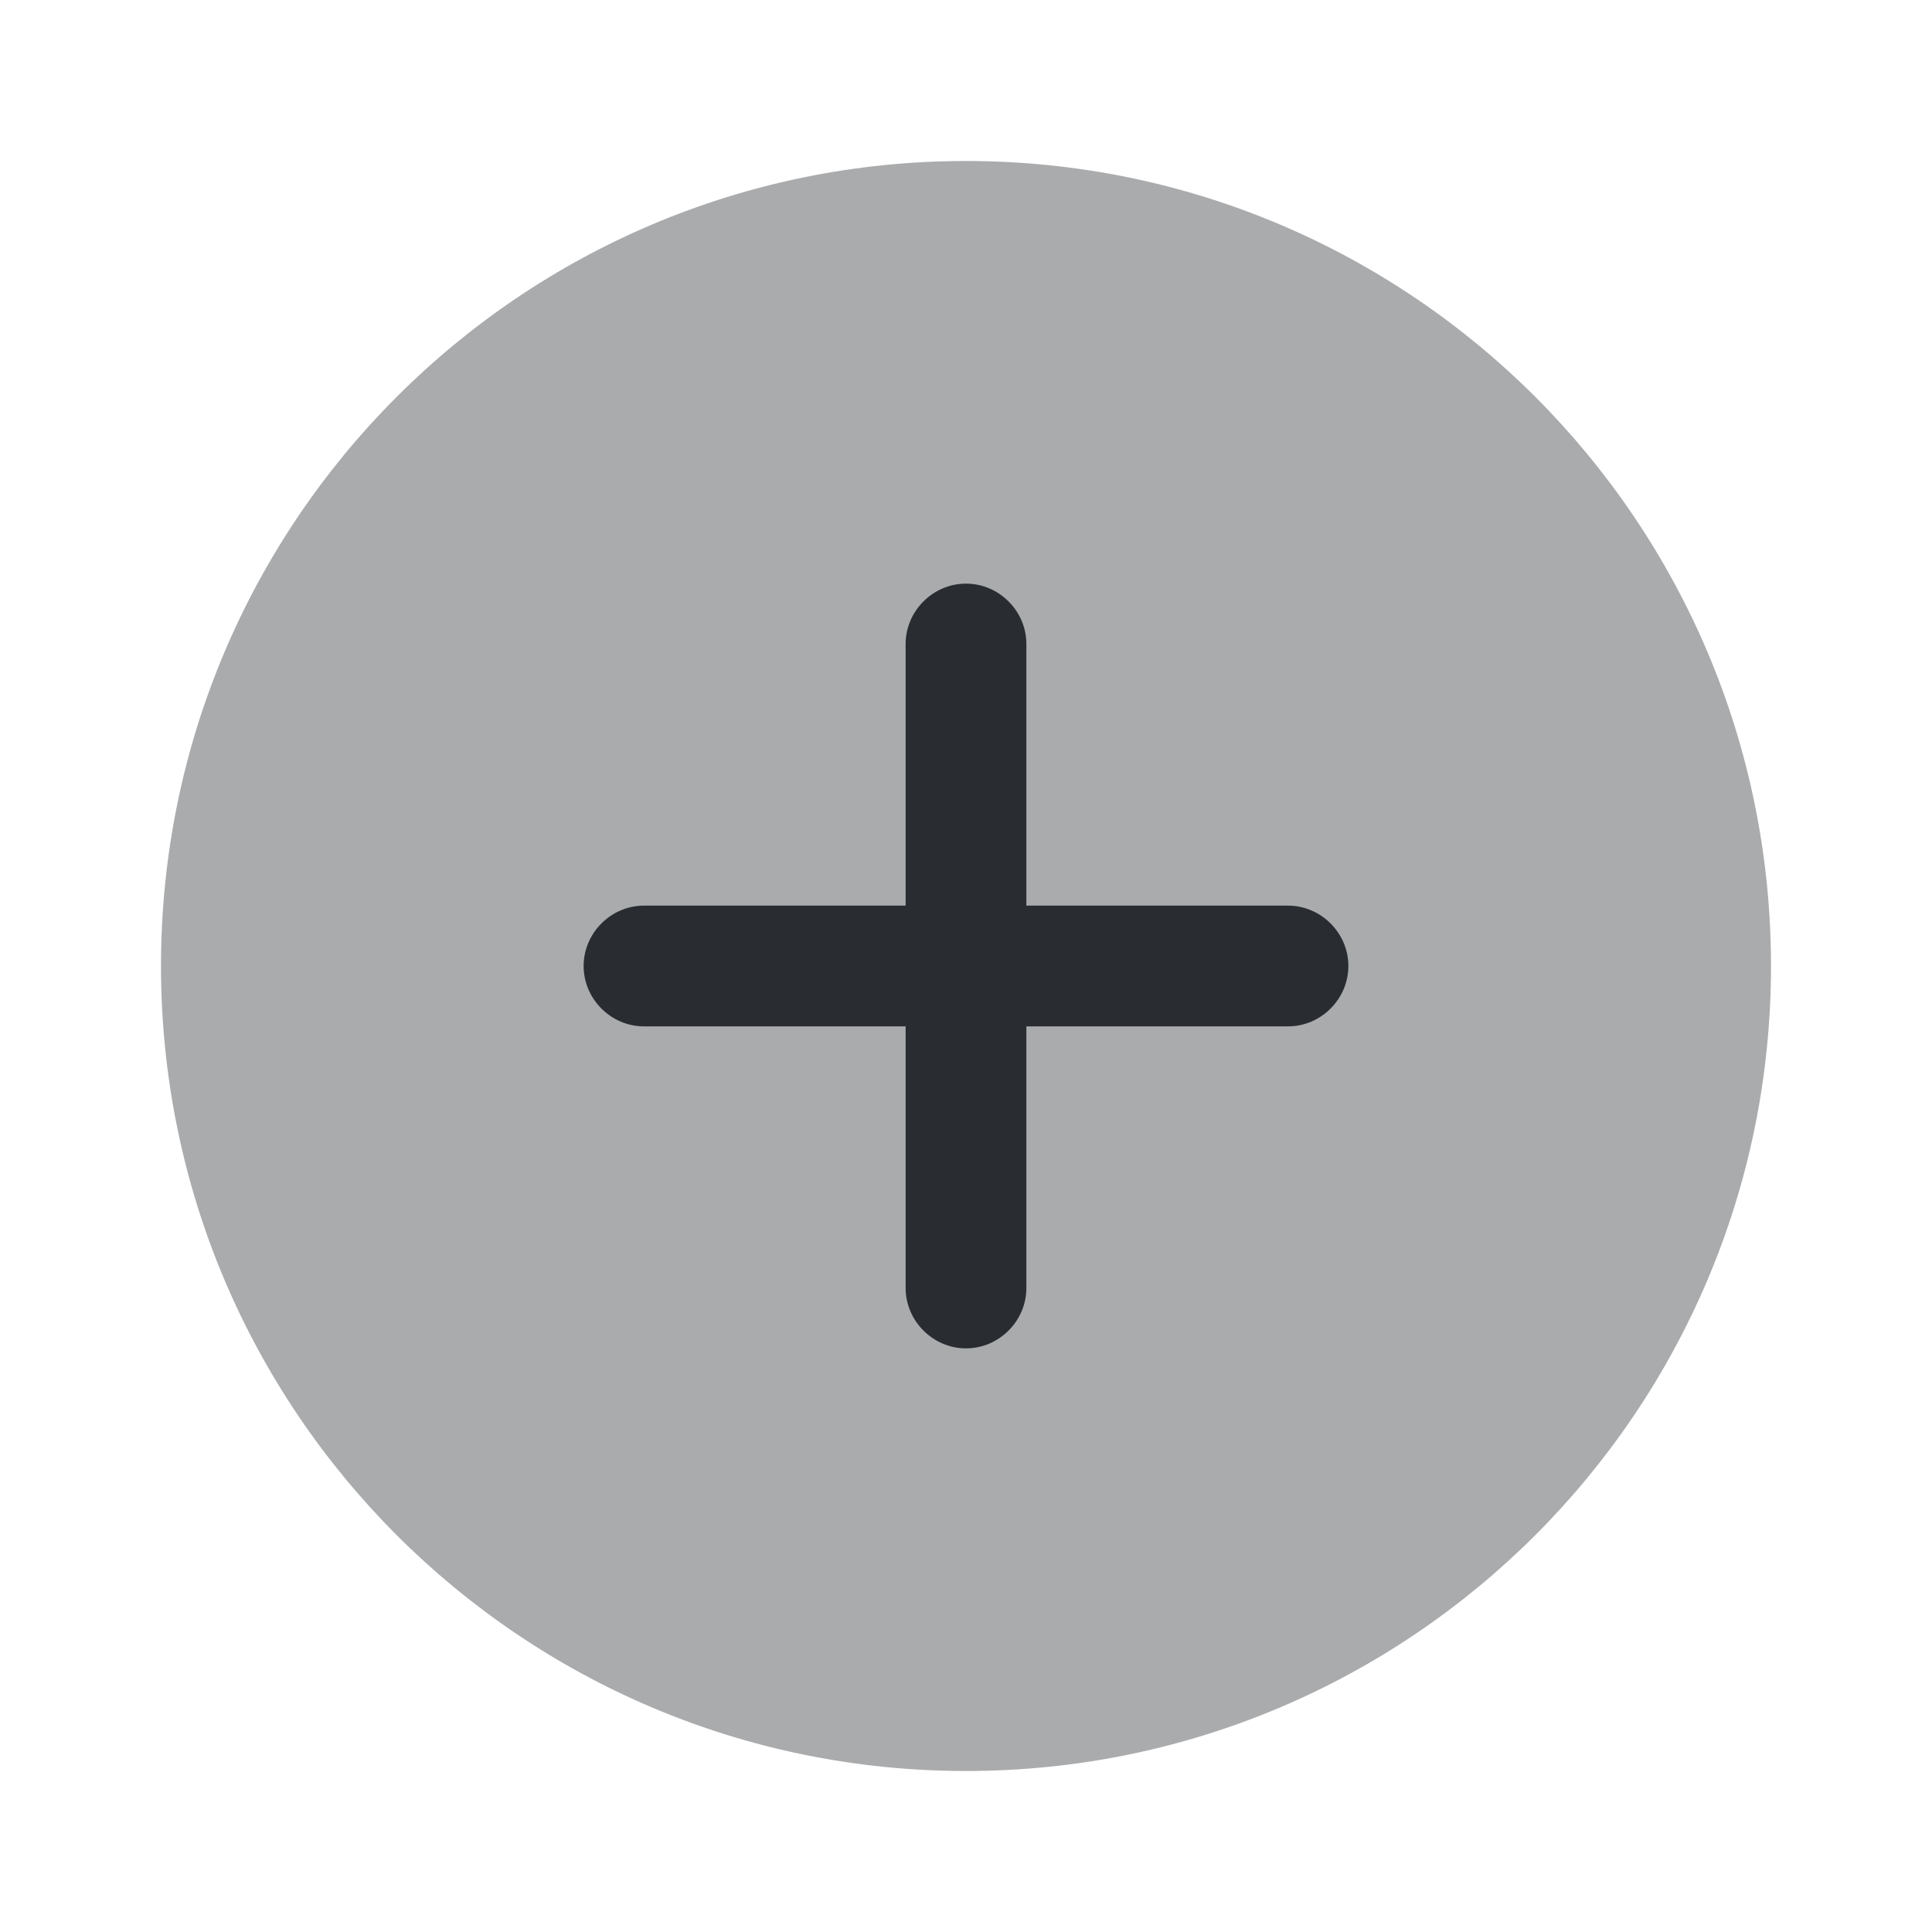
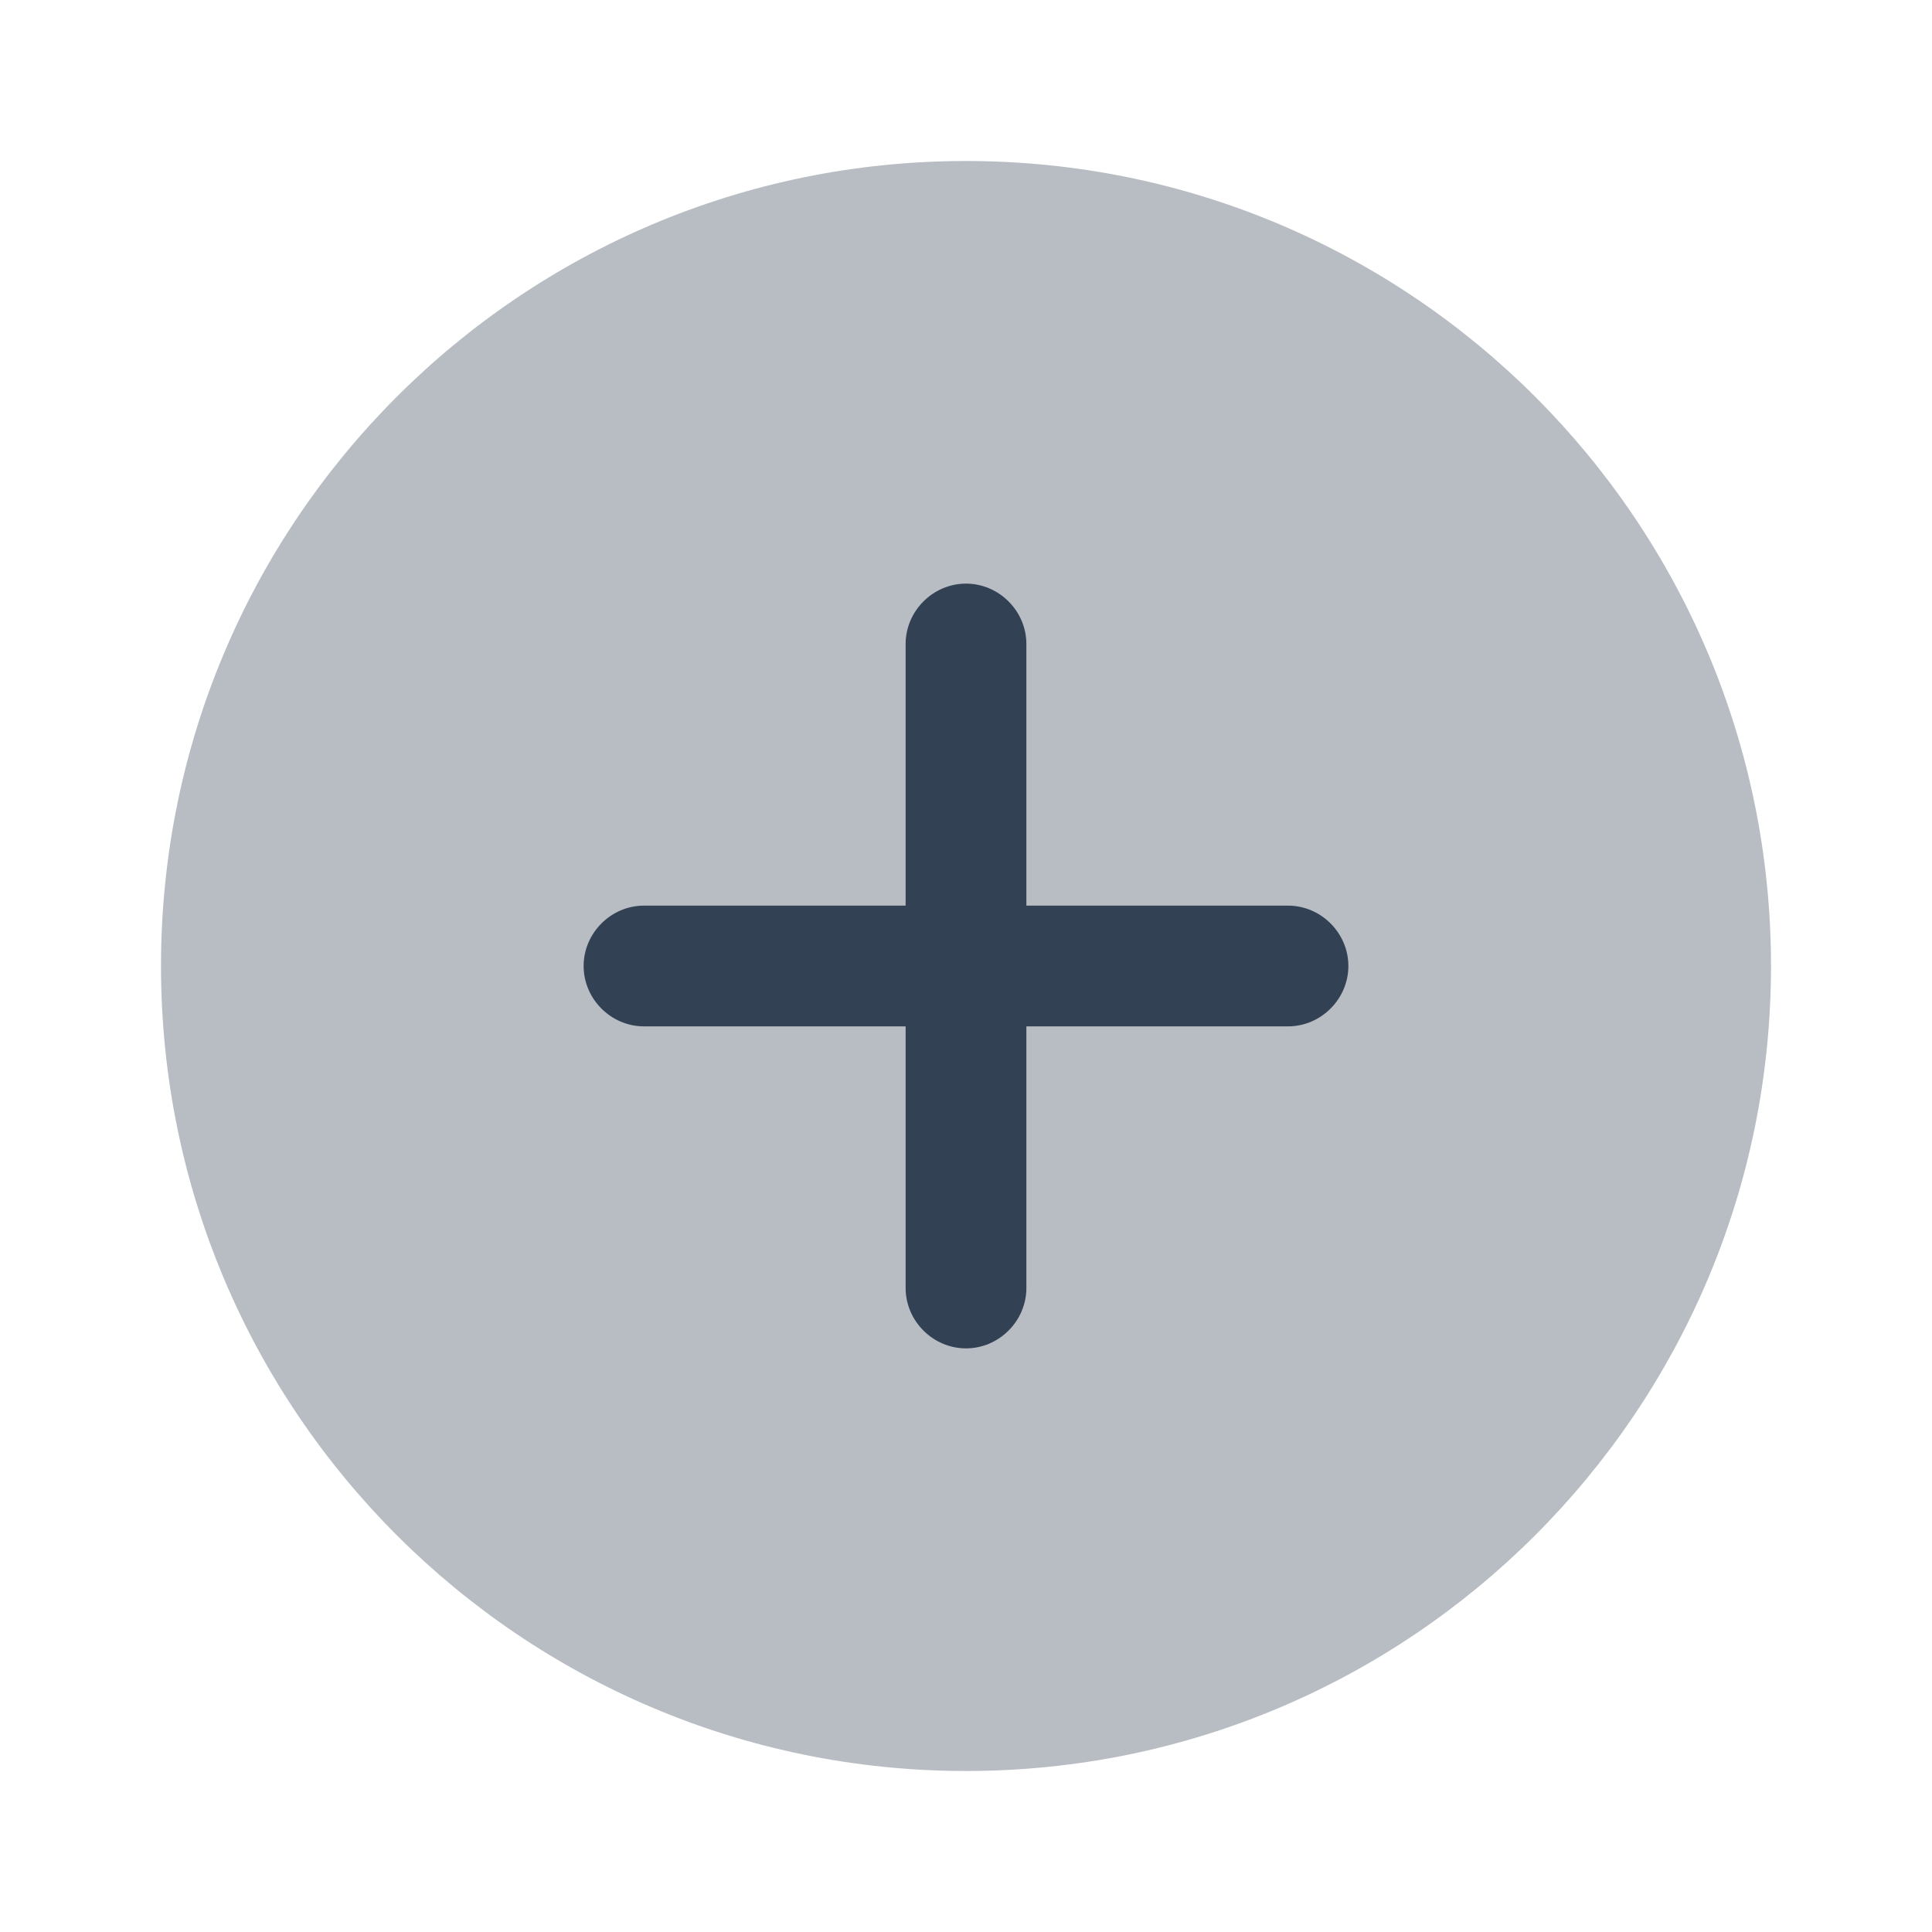
- <svg xmlns="http://www.w3.org/2000/svg" width="800px" height="800px" viewBox="0 0 24 24" fill="none">
-   <path opacity="0.4" d="M12 22C17.523 22 22 17.523 22 12C22 6.477 17.523 2 12 2C6.477 2 2 6.477 2 12C2 17.523 6.477 22 12 22Z" fill="#292D32" />
-   <path d="M16 11.25H12.75V8C12.75 7.59 12.41 7.25 12 7.25C11.59 7.25 11.25 7.59 11.25 8V11.25H8C7.59 11.25 7.25 11.59 7.25 12C7.25 12.41 7.59 12.75 8 12.75H11.25V16C11.25 16.41 11.59 16.75 12 16.75C12.41 16.75 12.75 16.41 12.75 16V12.75H16C16.41 12.75 16.75 12.41 16.75 12C16.75 11.59 16.41 11.25 16 11.25Z" fill="#292D32" />
+ <svg xmlns="http://www.w3.org/2000/svg" viewBox="0 0 24 24" fill="none" aria-hidden="true">
+   <path opacity="0.35" d="M12 22C17.523 22 22 17.523 22 12C22 6.477 17.523 2 12 2C6.477 2 2 6.477 2 12C2 17.523 6.477 22 12 22Z" fill="#334155" />
+   <path d="M16 11.25H12.75V8C12.75 7.59 12.41 7.25 12 7.25C11.59 7.25 11.25 7.59 11.25 8V11.25H8C7.59 11.25 7.25 11.59 7.25 12C7.25 12.41 7.59 12.75 8 12.75H11.25V16C11.25 16.41 11.59 16.75 12 16.75C12.41 16.75 12.75 16.41 12.75 16V12.75H16C16.41 12.75 16.75 12.41 16.75 12C16.75 11.59 16.41 11.25 16 11.25Z" fill="#334155" />
</svg>
